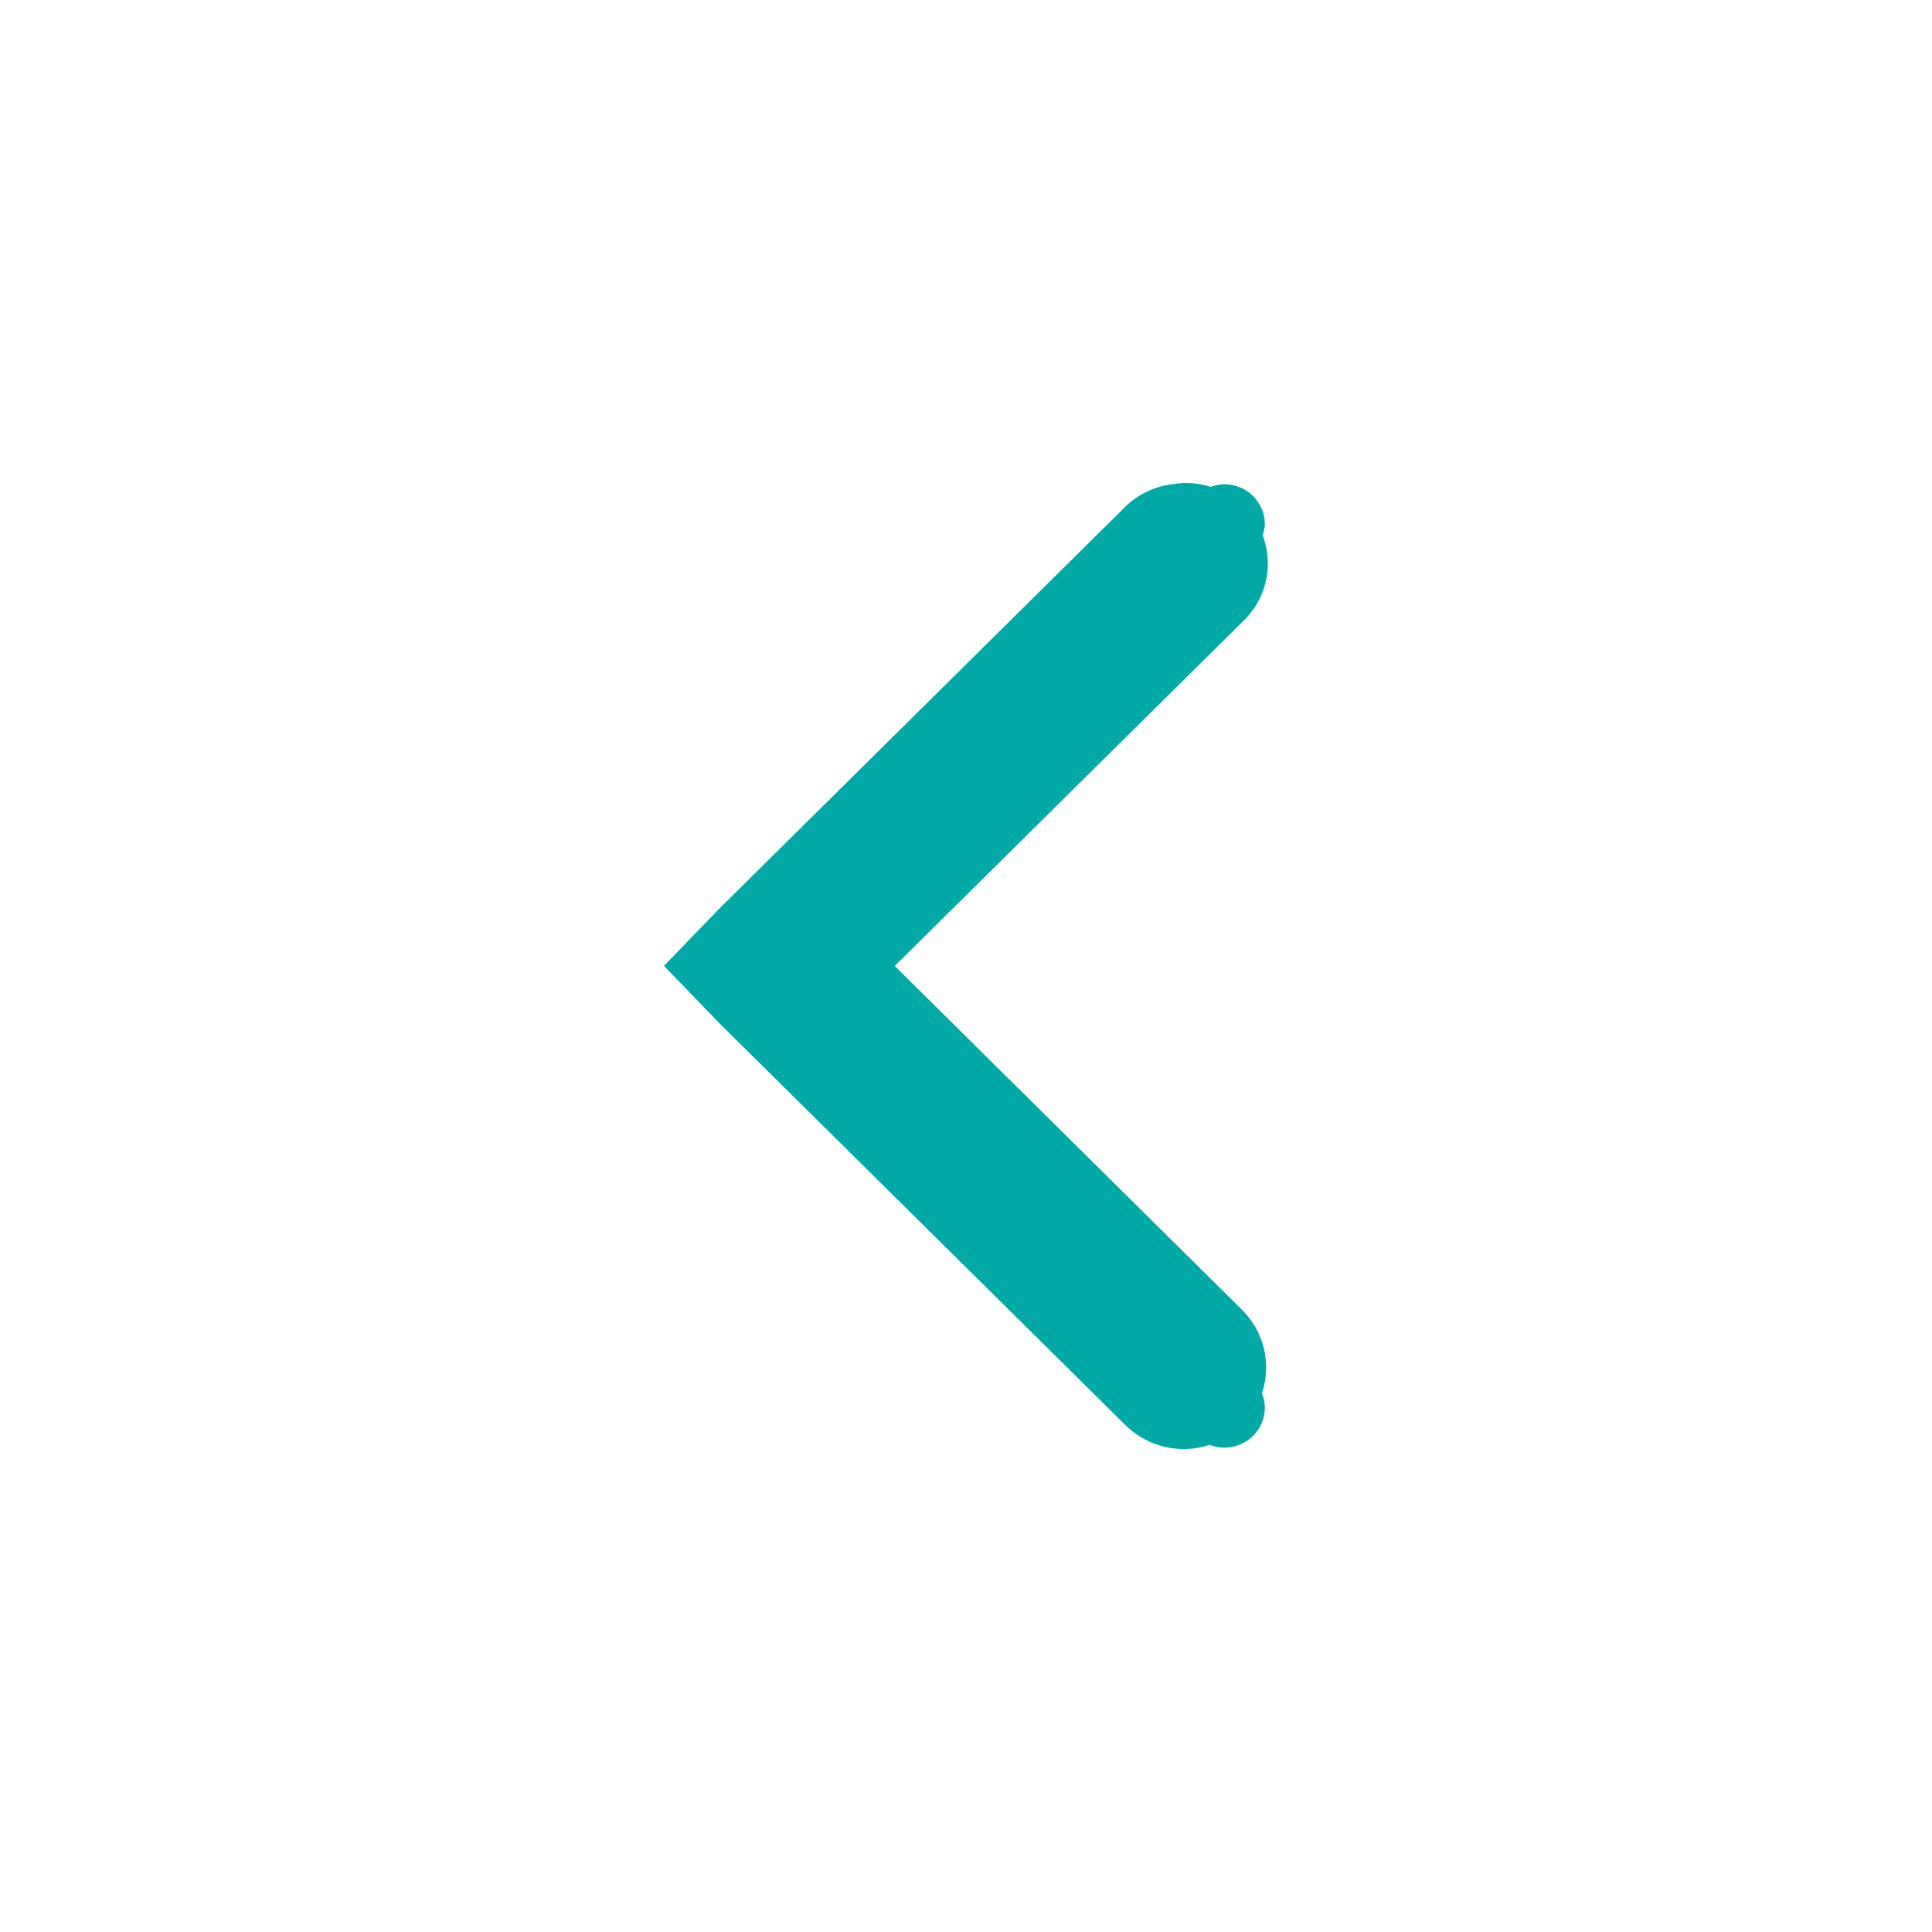
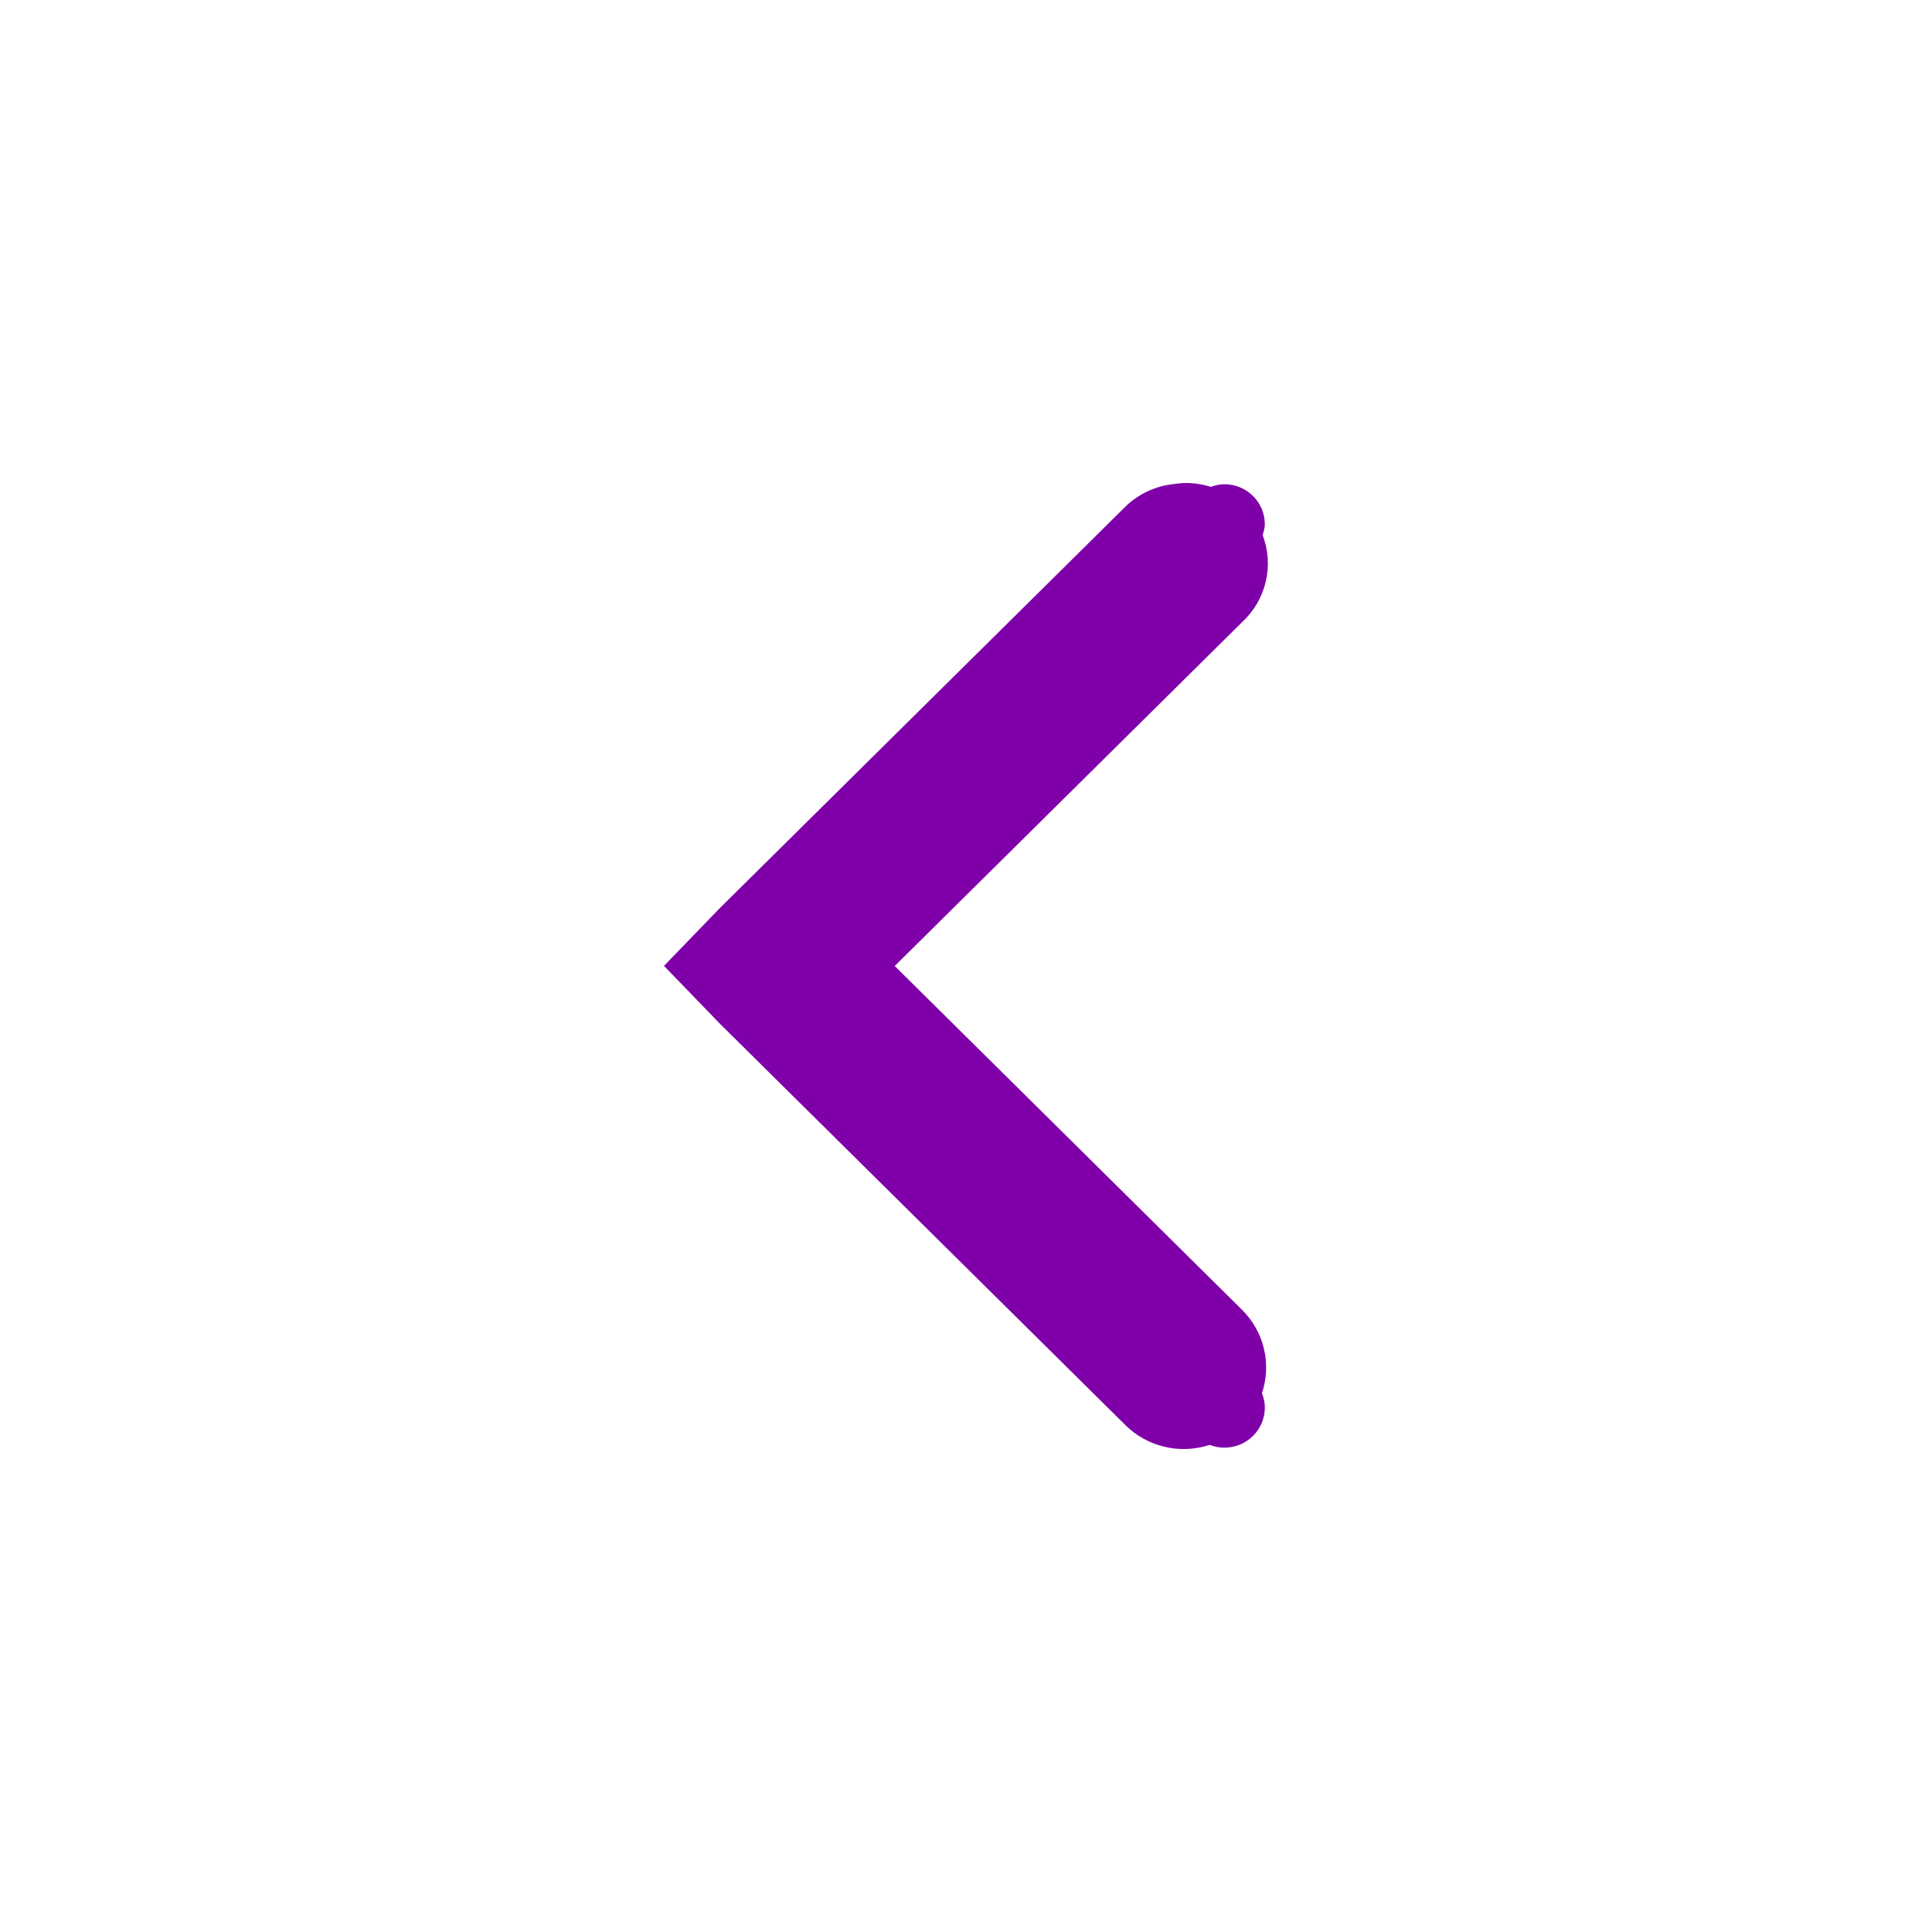
<svg xmlns="http://www.w3.org/2000/svg" xmlns:ns1="http://www.openswatchbook.org/uri/2009/osb" width="16" version="1.1" id="svg7384" height="16">
  <defs id="defs7386">
    <linearGradient ns1:paint="solid" id="selected_bg_color">
      <stop id="stop4147" offset="0" style="stop-color:#5294e2;stop-opacity:1;" />
    </linearGradient>
  </defs>
  <g transform="translate(-100.0002,-747)" style="display:inline" id="layer9" />
  <g transform="translate(-100.0002,-747)" id="layer10" />
  <g transform="translate(-100.0002,-747)" id="layer11" />
  <g transform="translate(-100.0002,-747)" id="layer13" />
  <g transform="translate(-100.0002,-747)" id="layer14" />
  <g transform="translate(-100.0002,-747)" style="display:inline" id="layer15" />
  <g transform="translate(-100.0002,-747)" style="display:inline" id="g71291" />
  <g transform="translate(-100.0002,-747)" style="display:inline" id="g4953" />
  <g transform="translate(-100.0002,-747)" style="display:inline" id="layer12">
-     <path id="path6040" d="m 109.823,751 a 0.672,0.665 0 0 0 -0.104,0.009 0.672,0.665 0 0 0 -0.399,0.187 l -3.359,3.325 -0.462,0.478 0.462,0.478 3.359,3.325 a 0.683,0.676 0 0 0 0.698,0.164 c 0.037,0.014 0.078,0.023 0.121,0.023 0.186,0 0.336,-0.148 0.336,-0.332 0,-0.042 -0.009,-0.082 -0.024,-0.119 a 0.683,0.676 0 0 0 -0.165,-0.691 l -2.876,-2.847 2.876,-2.847 a 0.672,0.665 0 0 0 0.171,-0.721 c 0.008,-0.029 0.018,-0.058 0.018,-0.09 0,-0.184 -0.15,-0.332 -0.336,-0.332 -0.04,0 -0.076,0.01 -0.112,0.022 A 0.672,0.665 0 0 0 109.823,751 Z" style="color:#000000;font-style:normal;font-variant:normal;font-weight:normal;font-stretch:normal;font-size:medium;line-height:normal;font-family:Sans;-inkscape-font-specification:Sans;text-indent:0;text-align:start;text-decoration:none;text-decoration-line:none;letter-spacing:normal;word-spacing:normal;text-transform:none;writing-mode:lr-tb;direction:ltr;baseline-shift:baseline;text-anchor:start;display:inline;overflow:visible;visibility:visible;fill:#00A9A5;fill-opacity:1;stroke:none;stroke-width:2;marker:none;enable-background:accumulate" />
+     <path id="path6040" d="m 109.823,751 a 0.672,0.665 0 0 0 -0.104,0.009 0.672,0.665 0 0 0 -0.399,0.187 l -3.359,3.325 -0.462,0.478 0.462,0.478 3.359,3.325 a 0.683,0.676 0 0 0 0.698,0.164 c 0.037,0.014 0.078,0.023 0.121,0.023 0.186,0 0.336,-0.148 0.336,-0.332 0,-0.042 -0.009,-0.082 -0.024,-0.119 a 0.683,0.676 0 0 0 -0.165,-0.691 l -2.876,-2.847 2.876,-2.847 a 0.672,0.665 0 0 0 0.171,-0.721 c 0.008,-0.029 0.018,-0.058 0.018,-0.09 0,-0.184 -0.15,-0.332 -0.336,-0.332 -0.04,0 -0.076,0.01 -0.112,0.022 A 0.672,0.665 0 0 0 109.823,751 Z" style="color:#000000;font-style:normal;font-variant:normal;font-weight:normal;font-stretch:normal;font-size:medium;line-height:normal;font-family:Sans;-inkscape-font-specification:Sans;text-indent:0;text-align:start;text-decoration:none;text-decoration-line:none;letter-spacing:normal;word-spacing:normal;text-transform:none;writing-mode:lr-tb;direction:ltr;baseline-shift:baseline;text-anchor:start;display:inline;overflow:visible;visibility:visible;fill:#7F00A9;fill-opacity:1;stroke:none;stroke-width:2;marker:none;enable-background:accumulate" />
  </g>
</svg>
